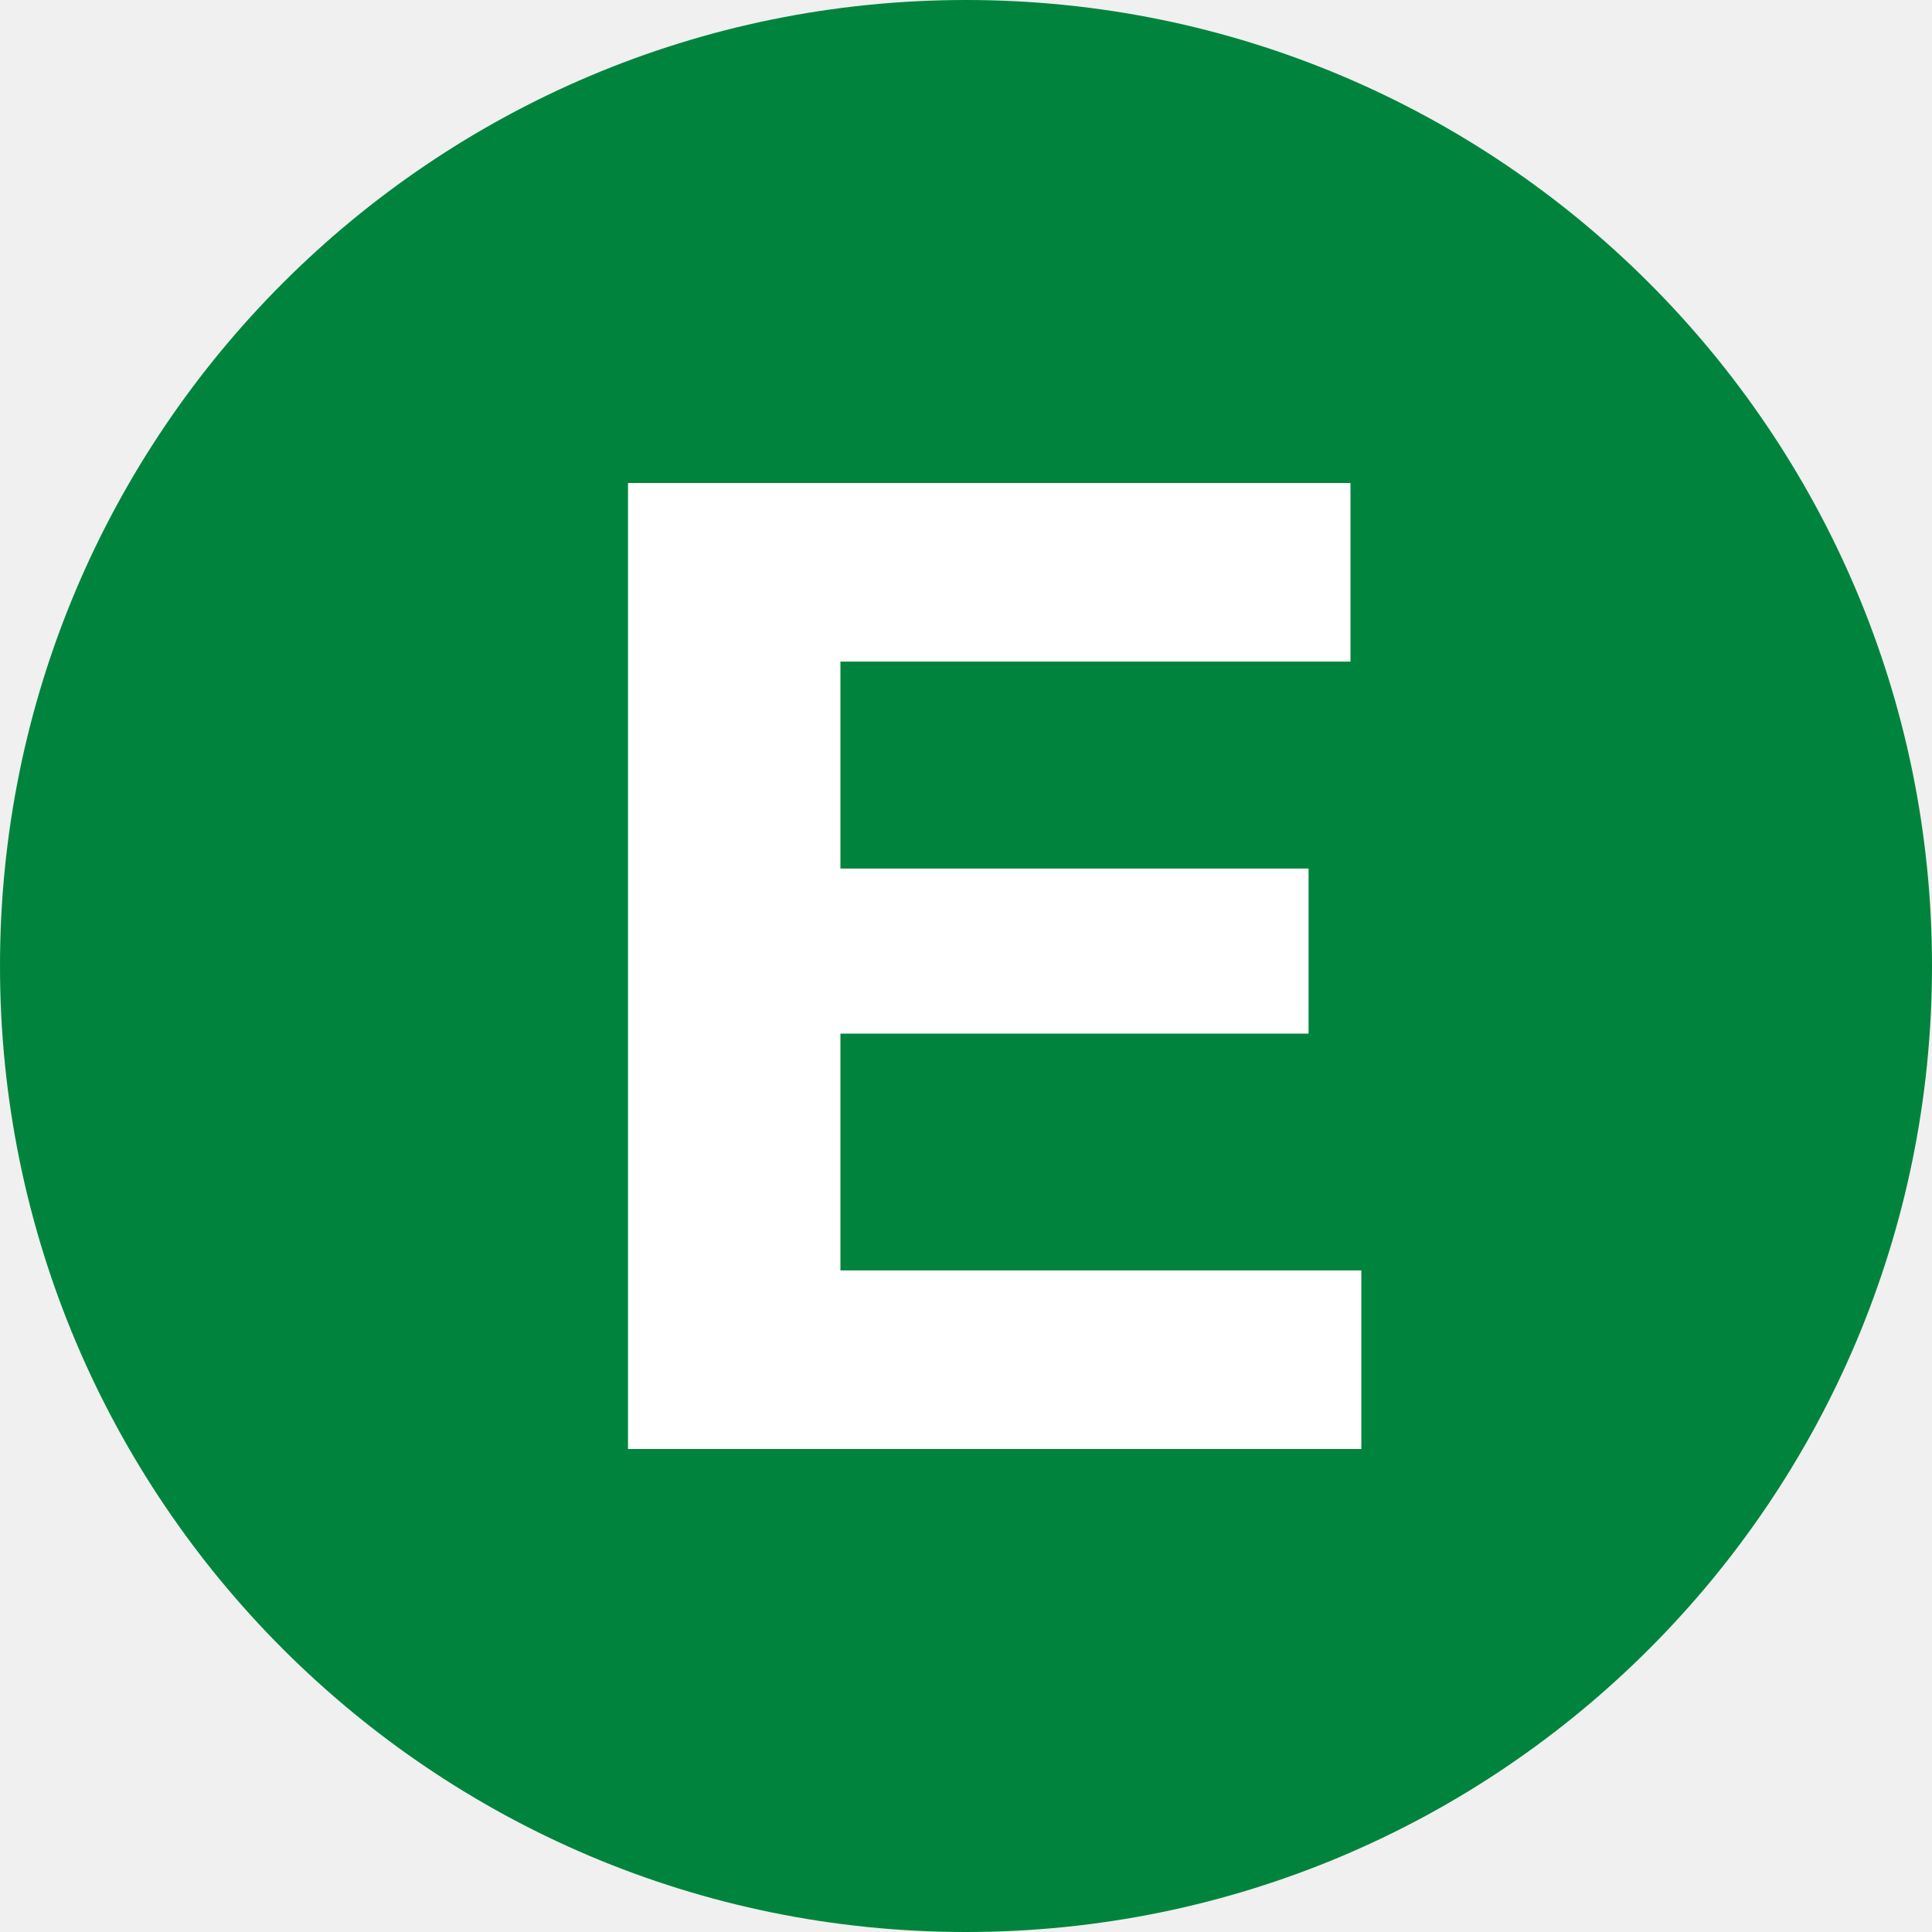
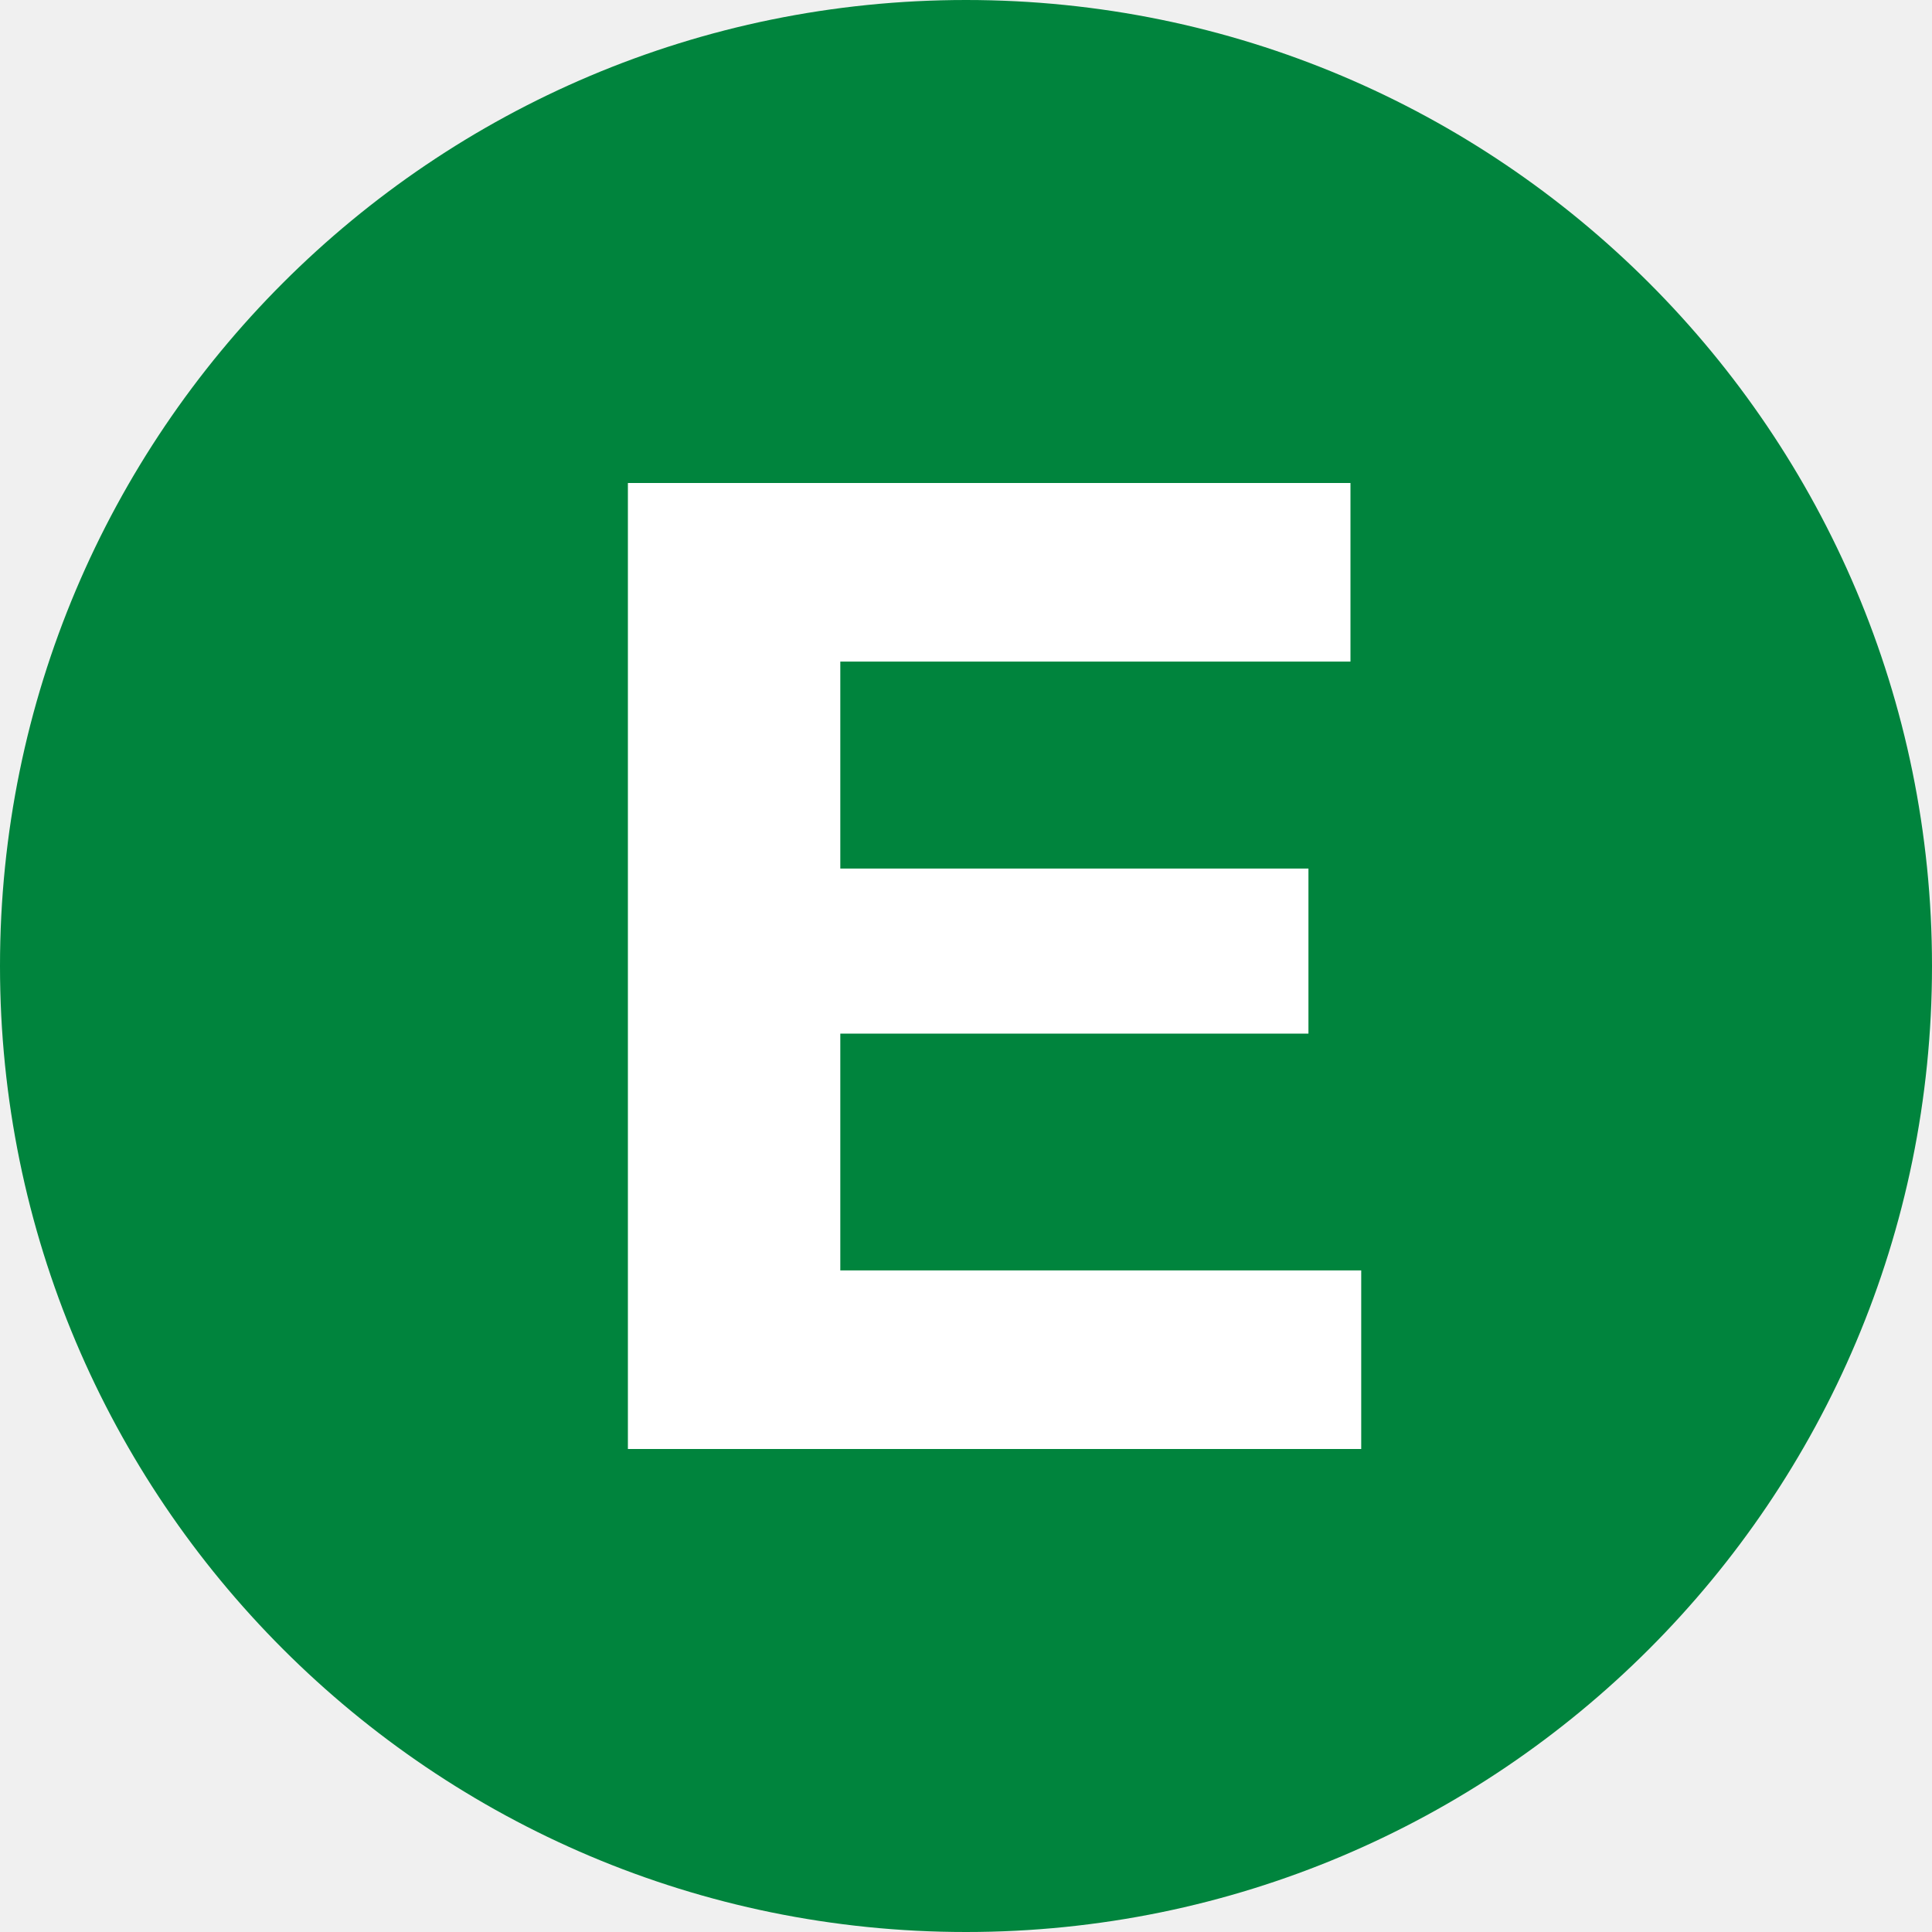
<svg xmlns="http://www.w3.org/2000/svg" viewBox="0 0 16 16">
  <path d="m8 0a8 8 0 1 0 8 8 8 8 0 0 0 -8-8" fill="#00843d" />
-   <path d="m11.184 4v1.479h-4.224v1.714h3.877v1.367h-3.877v1.961h4.314v1.479h-6.073v-8z" fill="#fff" />
+   <path d="m11.184 4v1.479h-4.225v1.714h3.877v1.367h-3.877v1.961h4.314v1.479h-6.073v-8z" fill="#fff" />
</svg>
